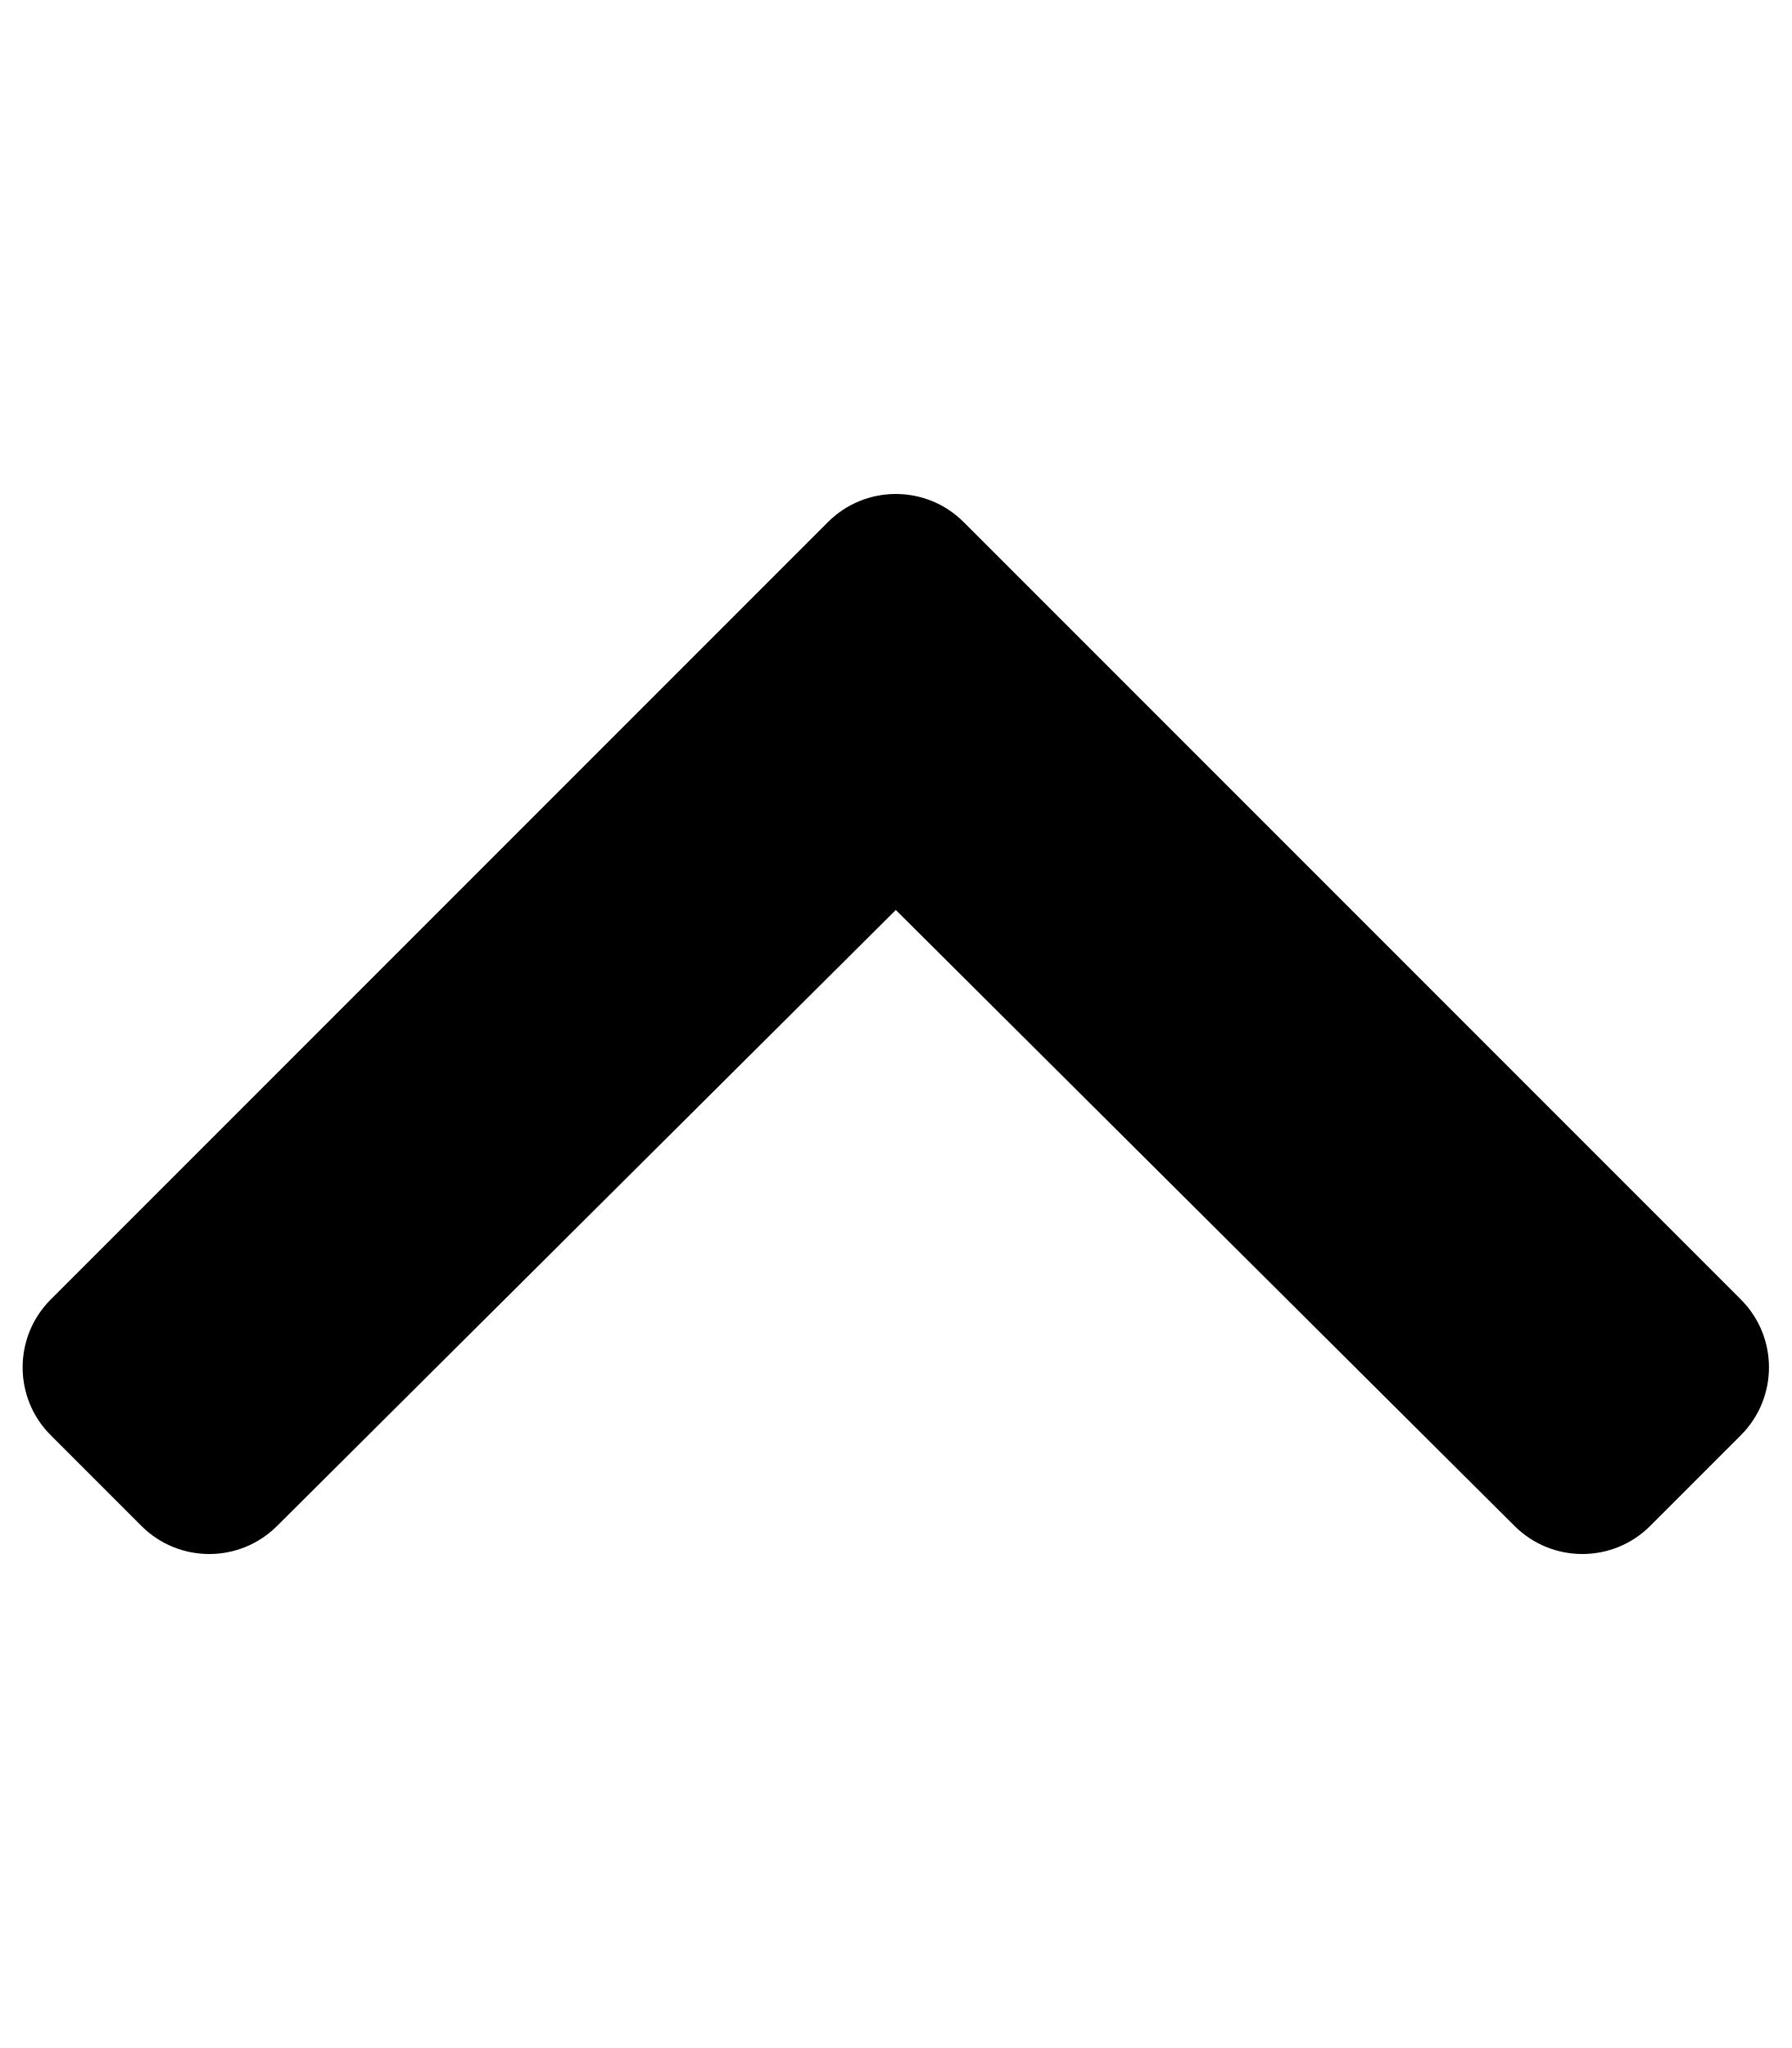
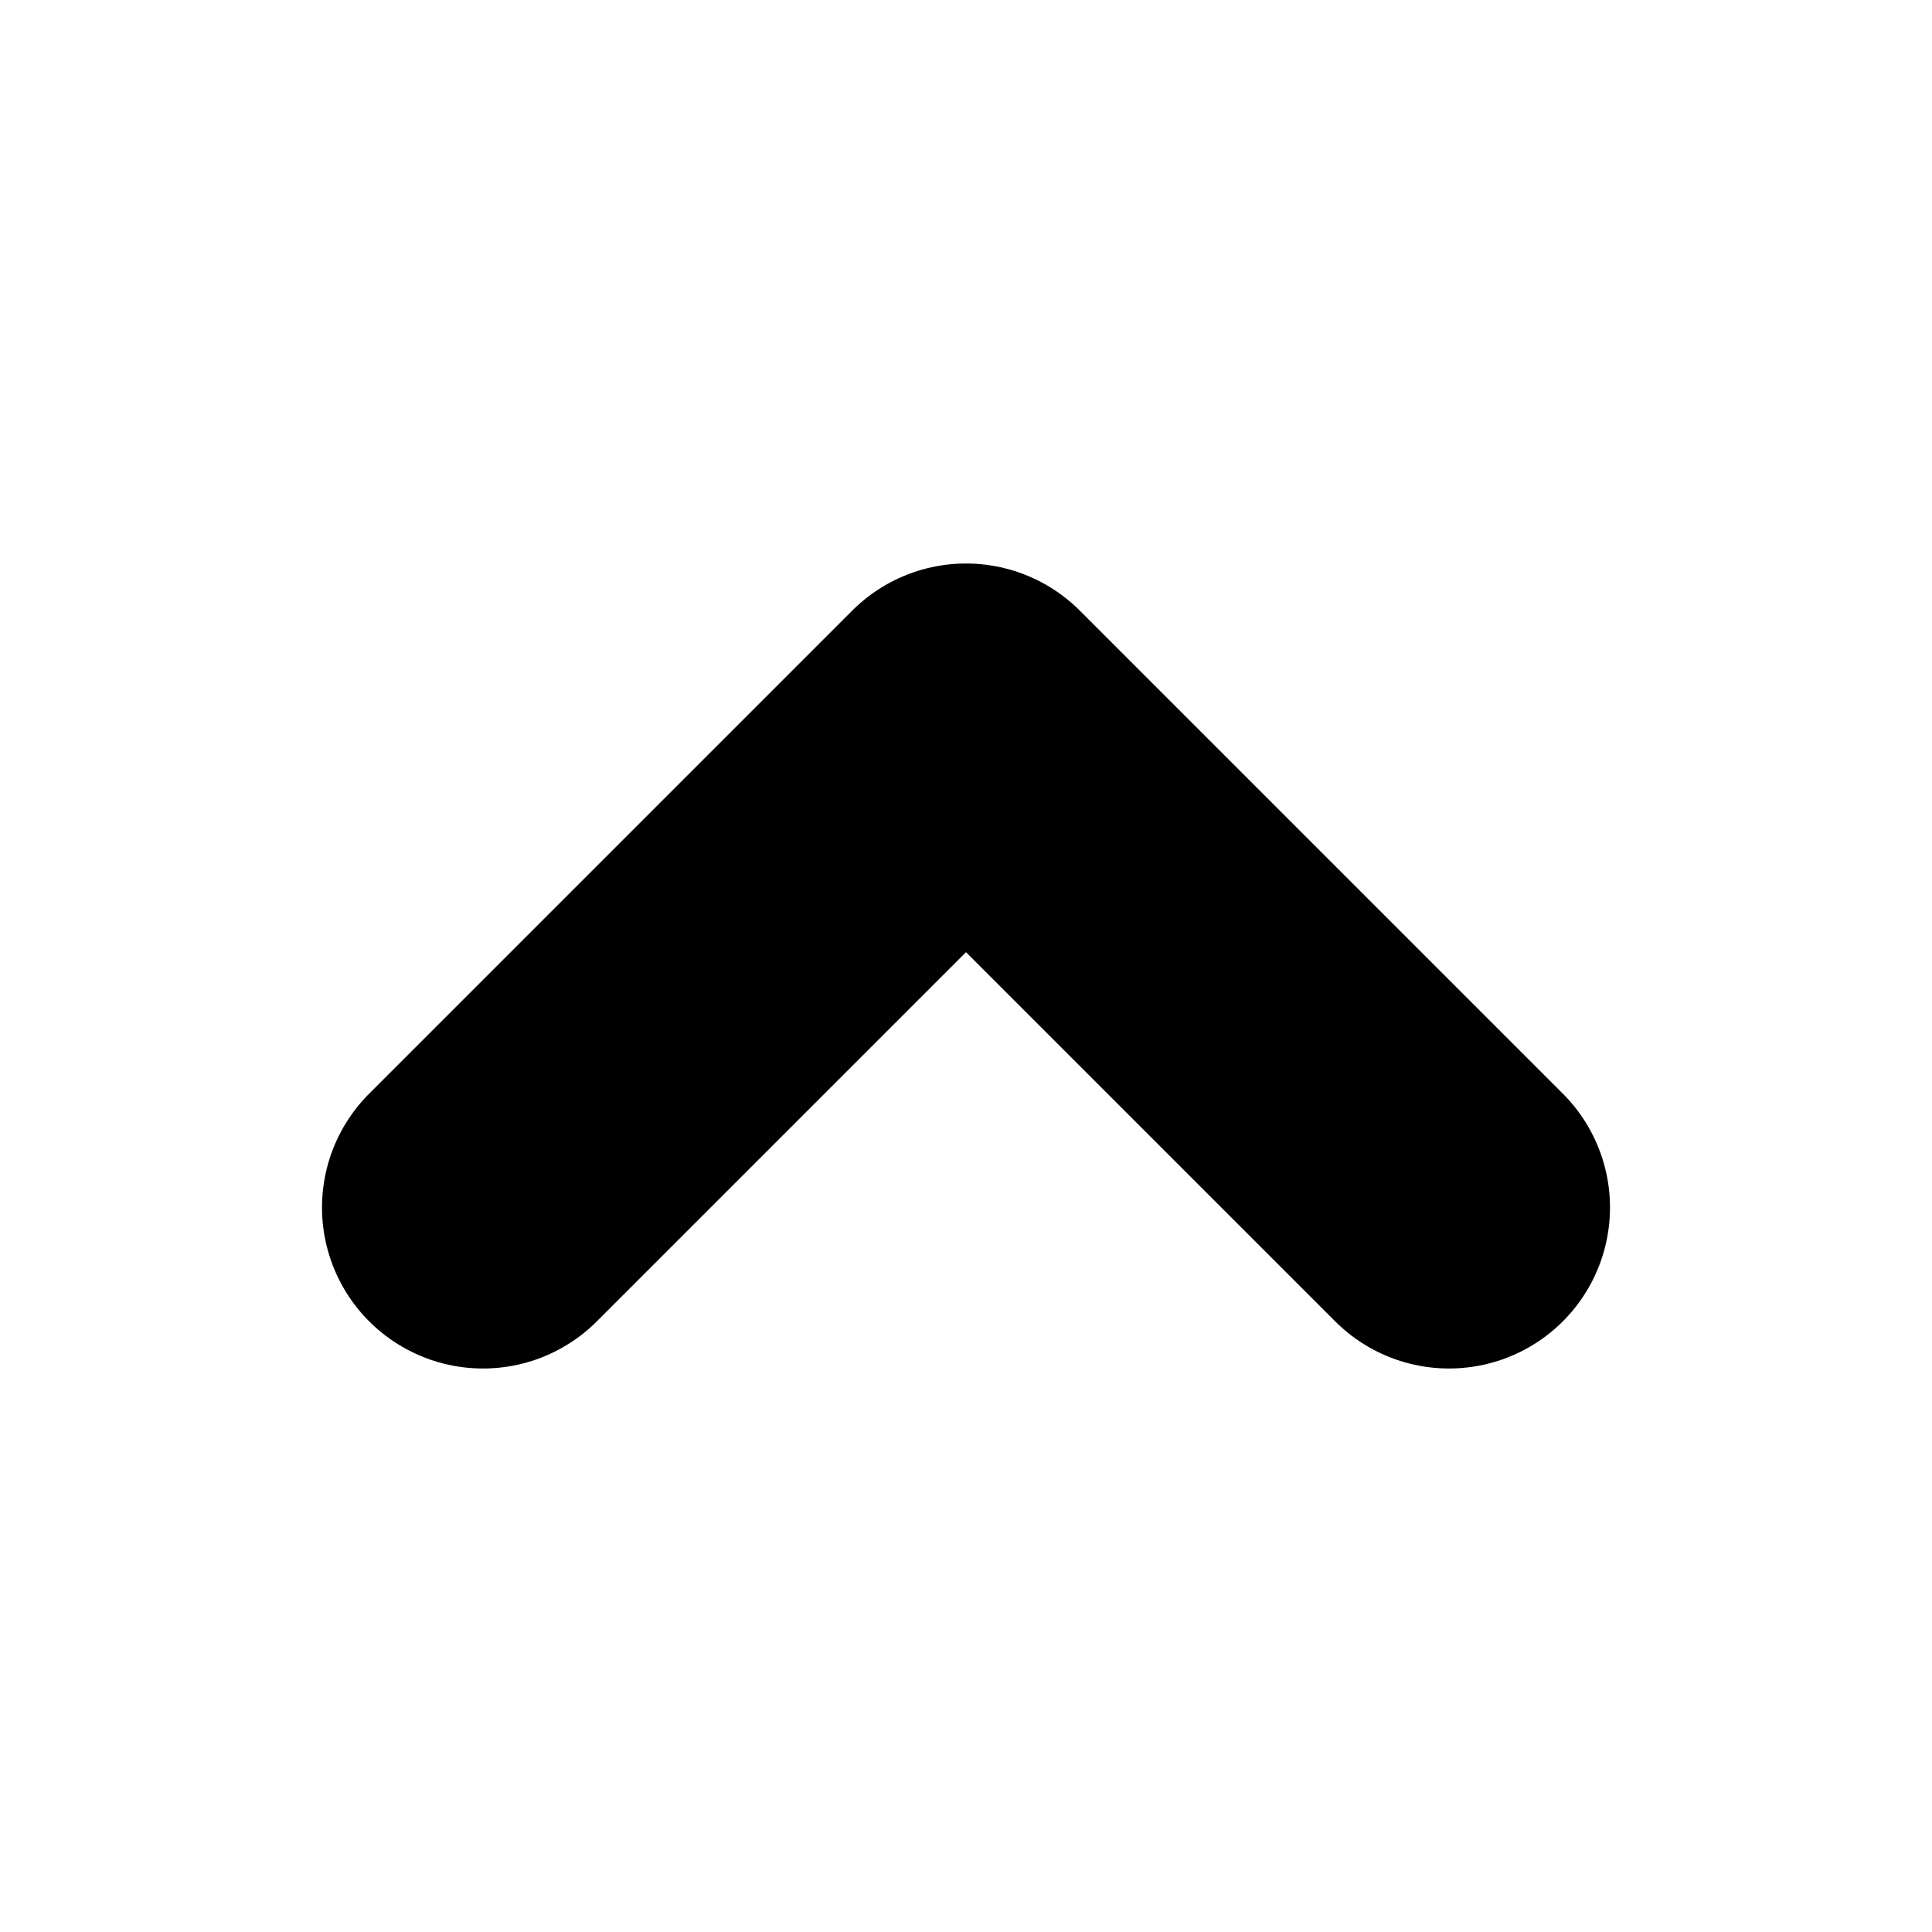
- <svg xmlns="http://www.w3.org/2000/svg" aria-hidden="true" data-prefix="fas" data-icon="chevron-up" class="svg-inline--fa fa-chevron-up fa-w-14" role="img" viewBox="0 0 448 512">
-   <path fill="currentColor" d="M240.971 130.524l194.343 194.343c9.373 9.373 9.373 24.569 0 33.941l-22.667 22.667c-9.357 9.357-24.522 9.375-33.901.04L224 227.495 69.255 381.516c-9.379 9.335-24.544 9.317-33.901-.04l-22.667-22.667c-9.373-9.373-9.373-24.569 0-33.941L207.03 130.525c9.372-9.373 24.568-9.373 33.941-.001z" />
+ <svg xmlns="http://www.w3.org/2000/svg" width="24" height="24" viewBox="0 0 24 24" fill="none" stroke="currentColor" stroke-width="4" stroke-linecap="round" stroke-linejoin="round">
+   <path d="M18 15l-6-6-6 6" />
</svg>
